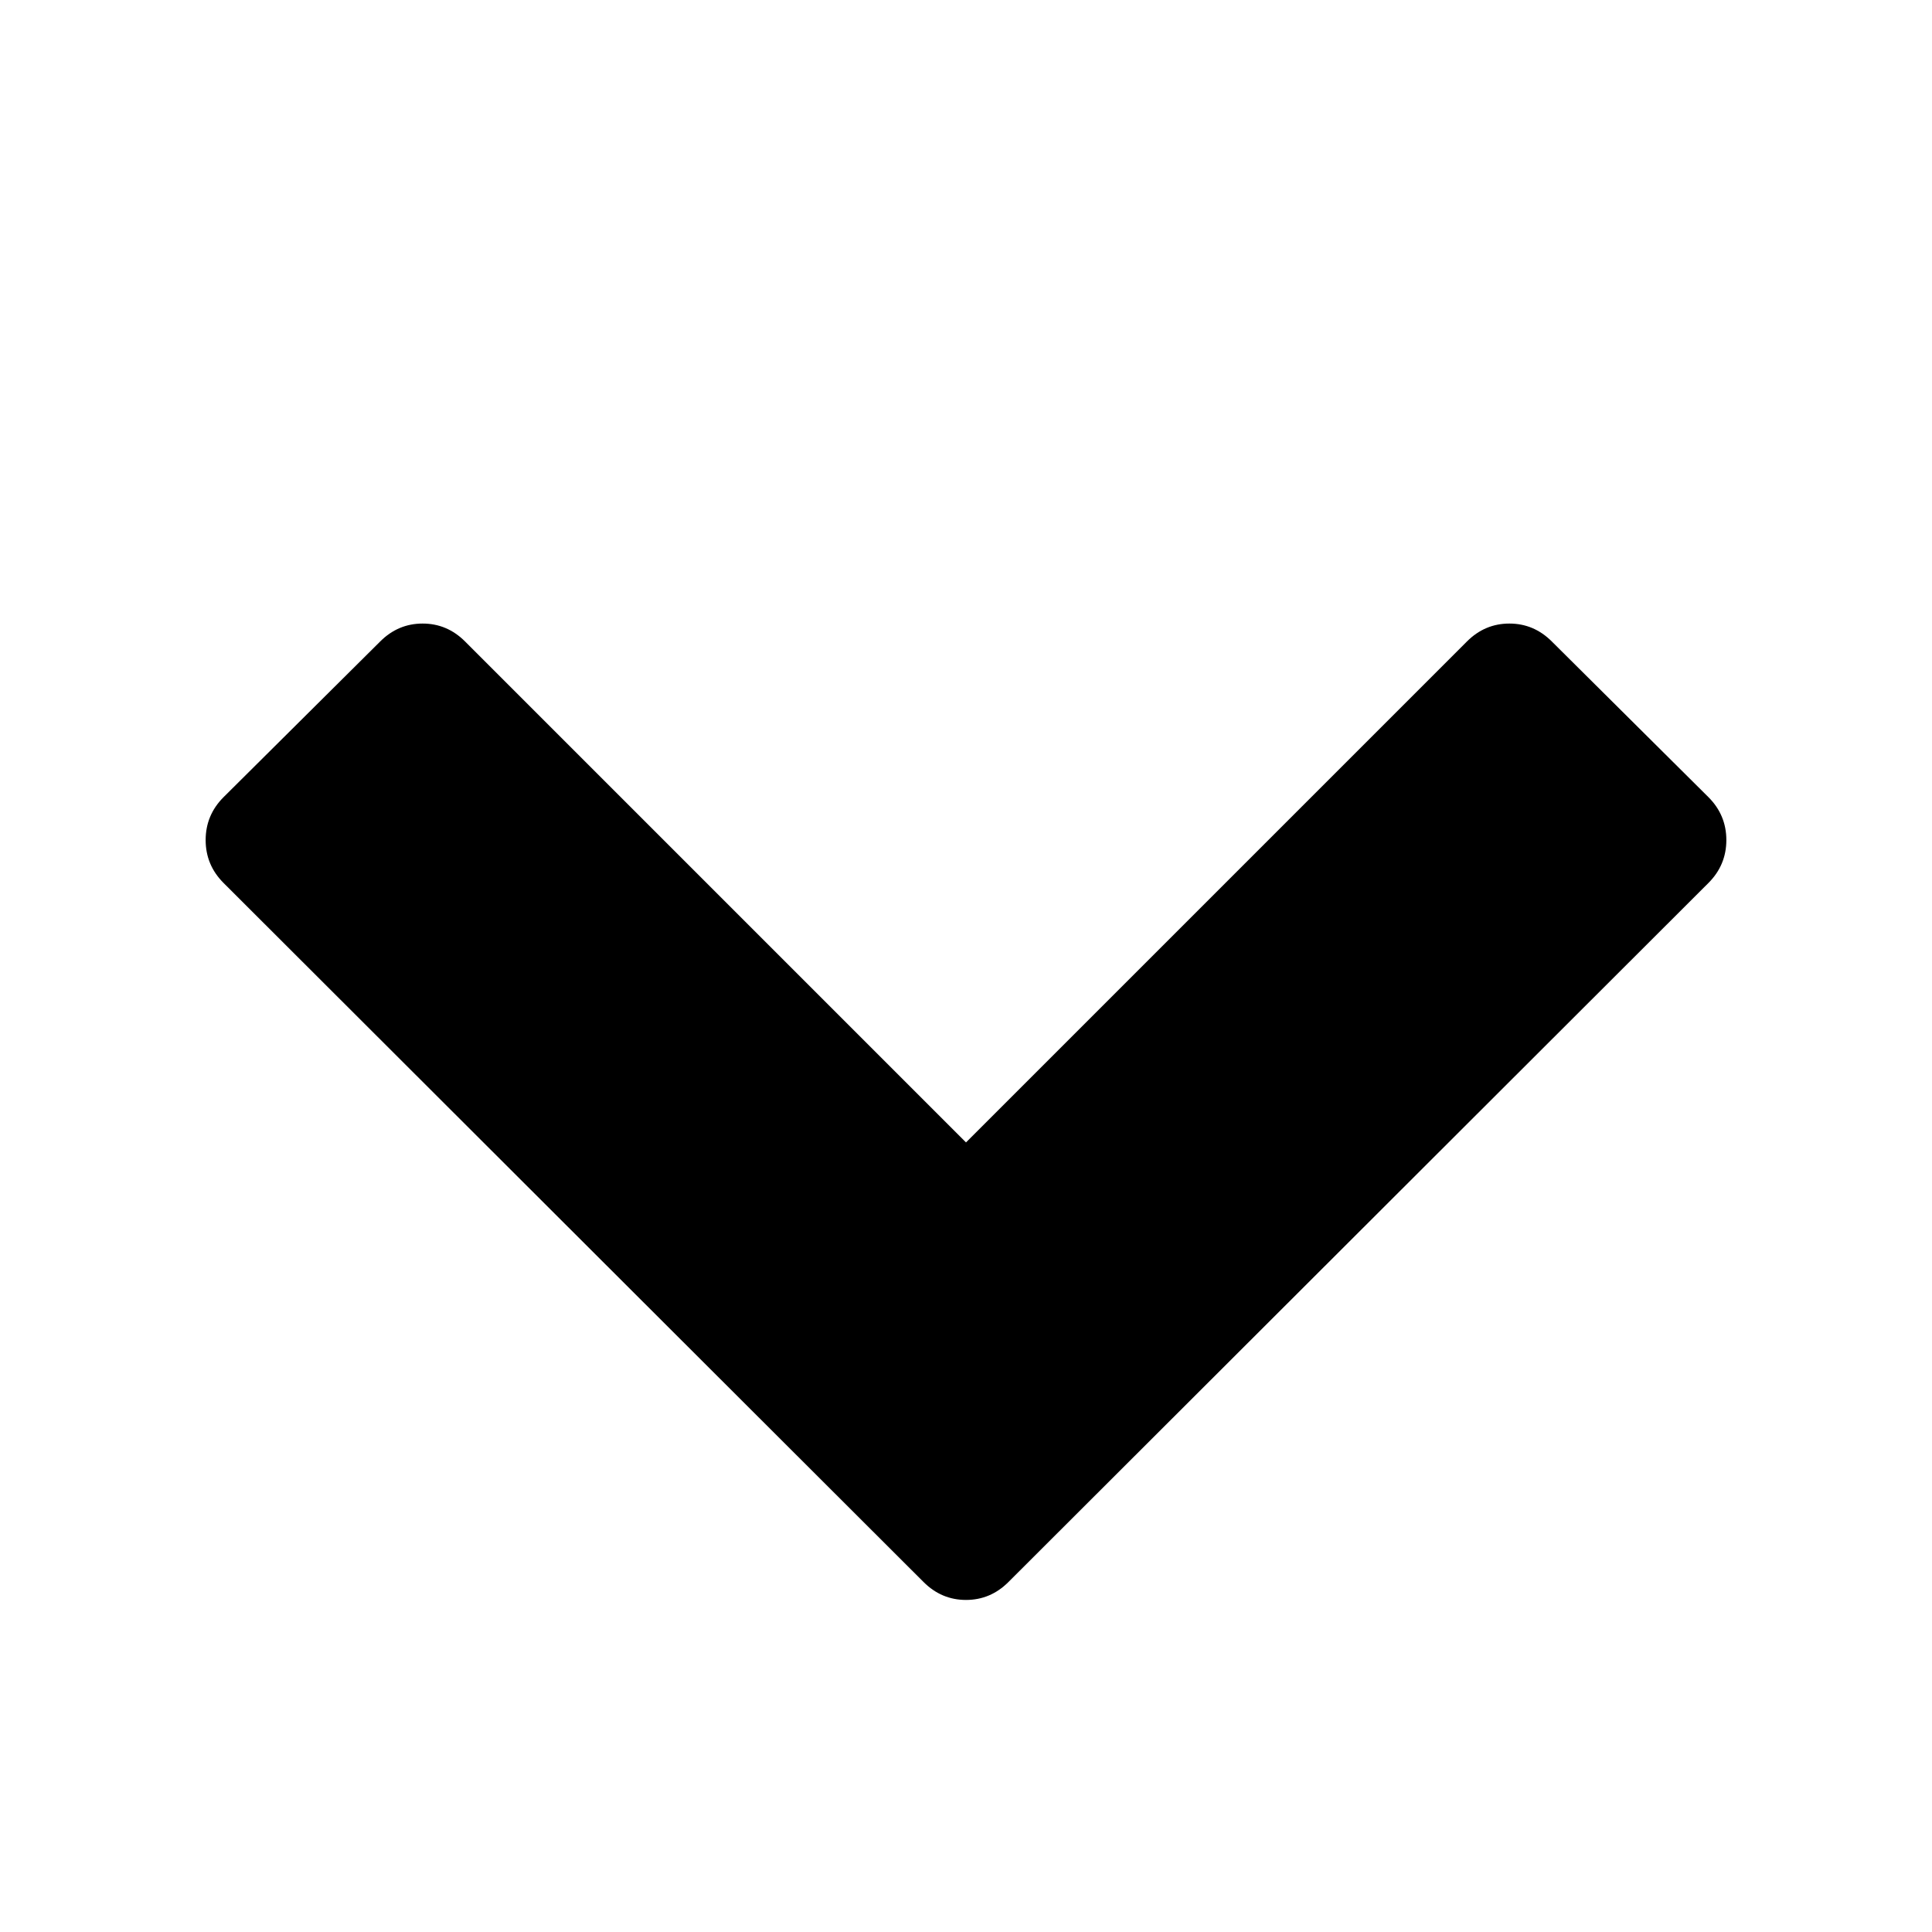
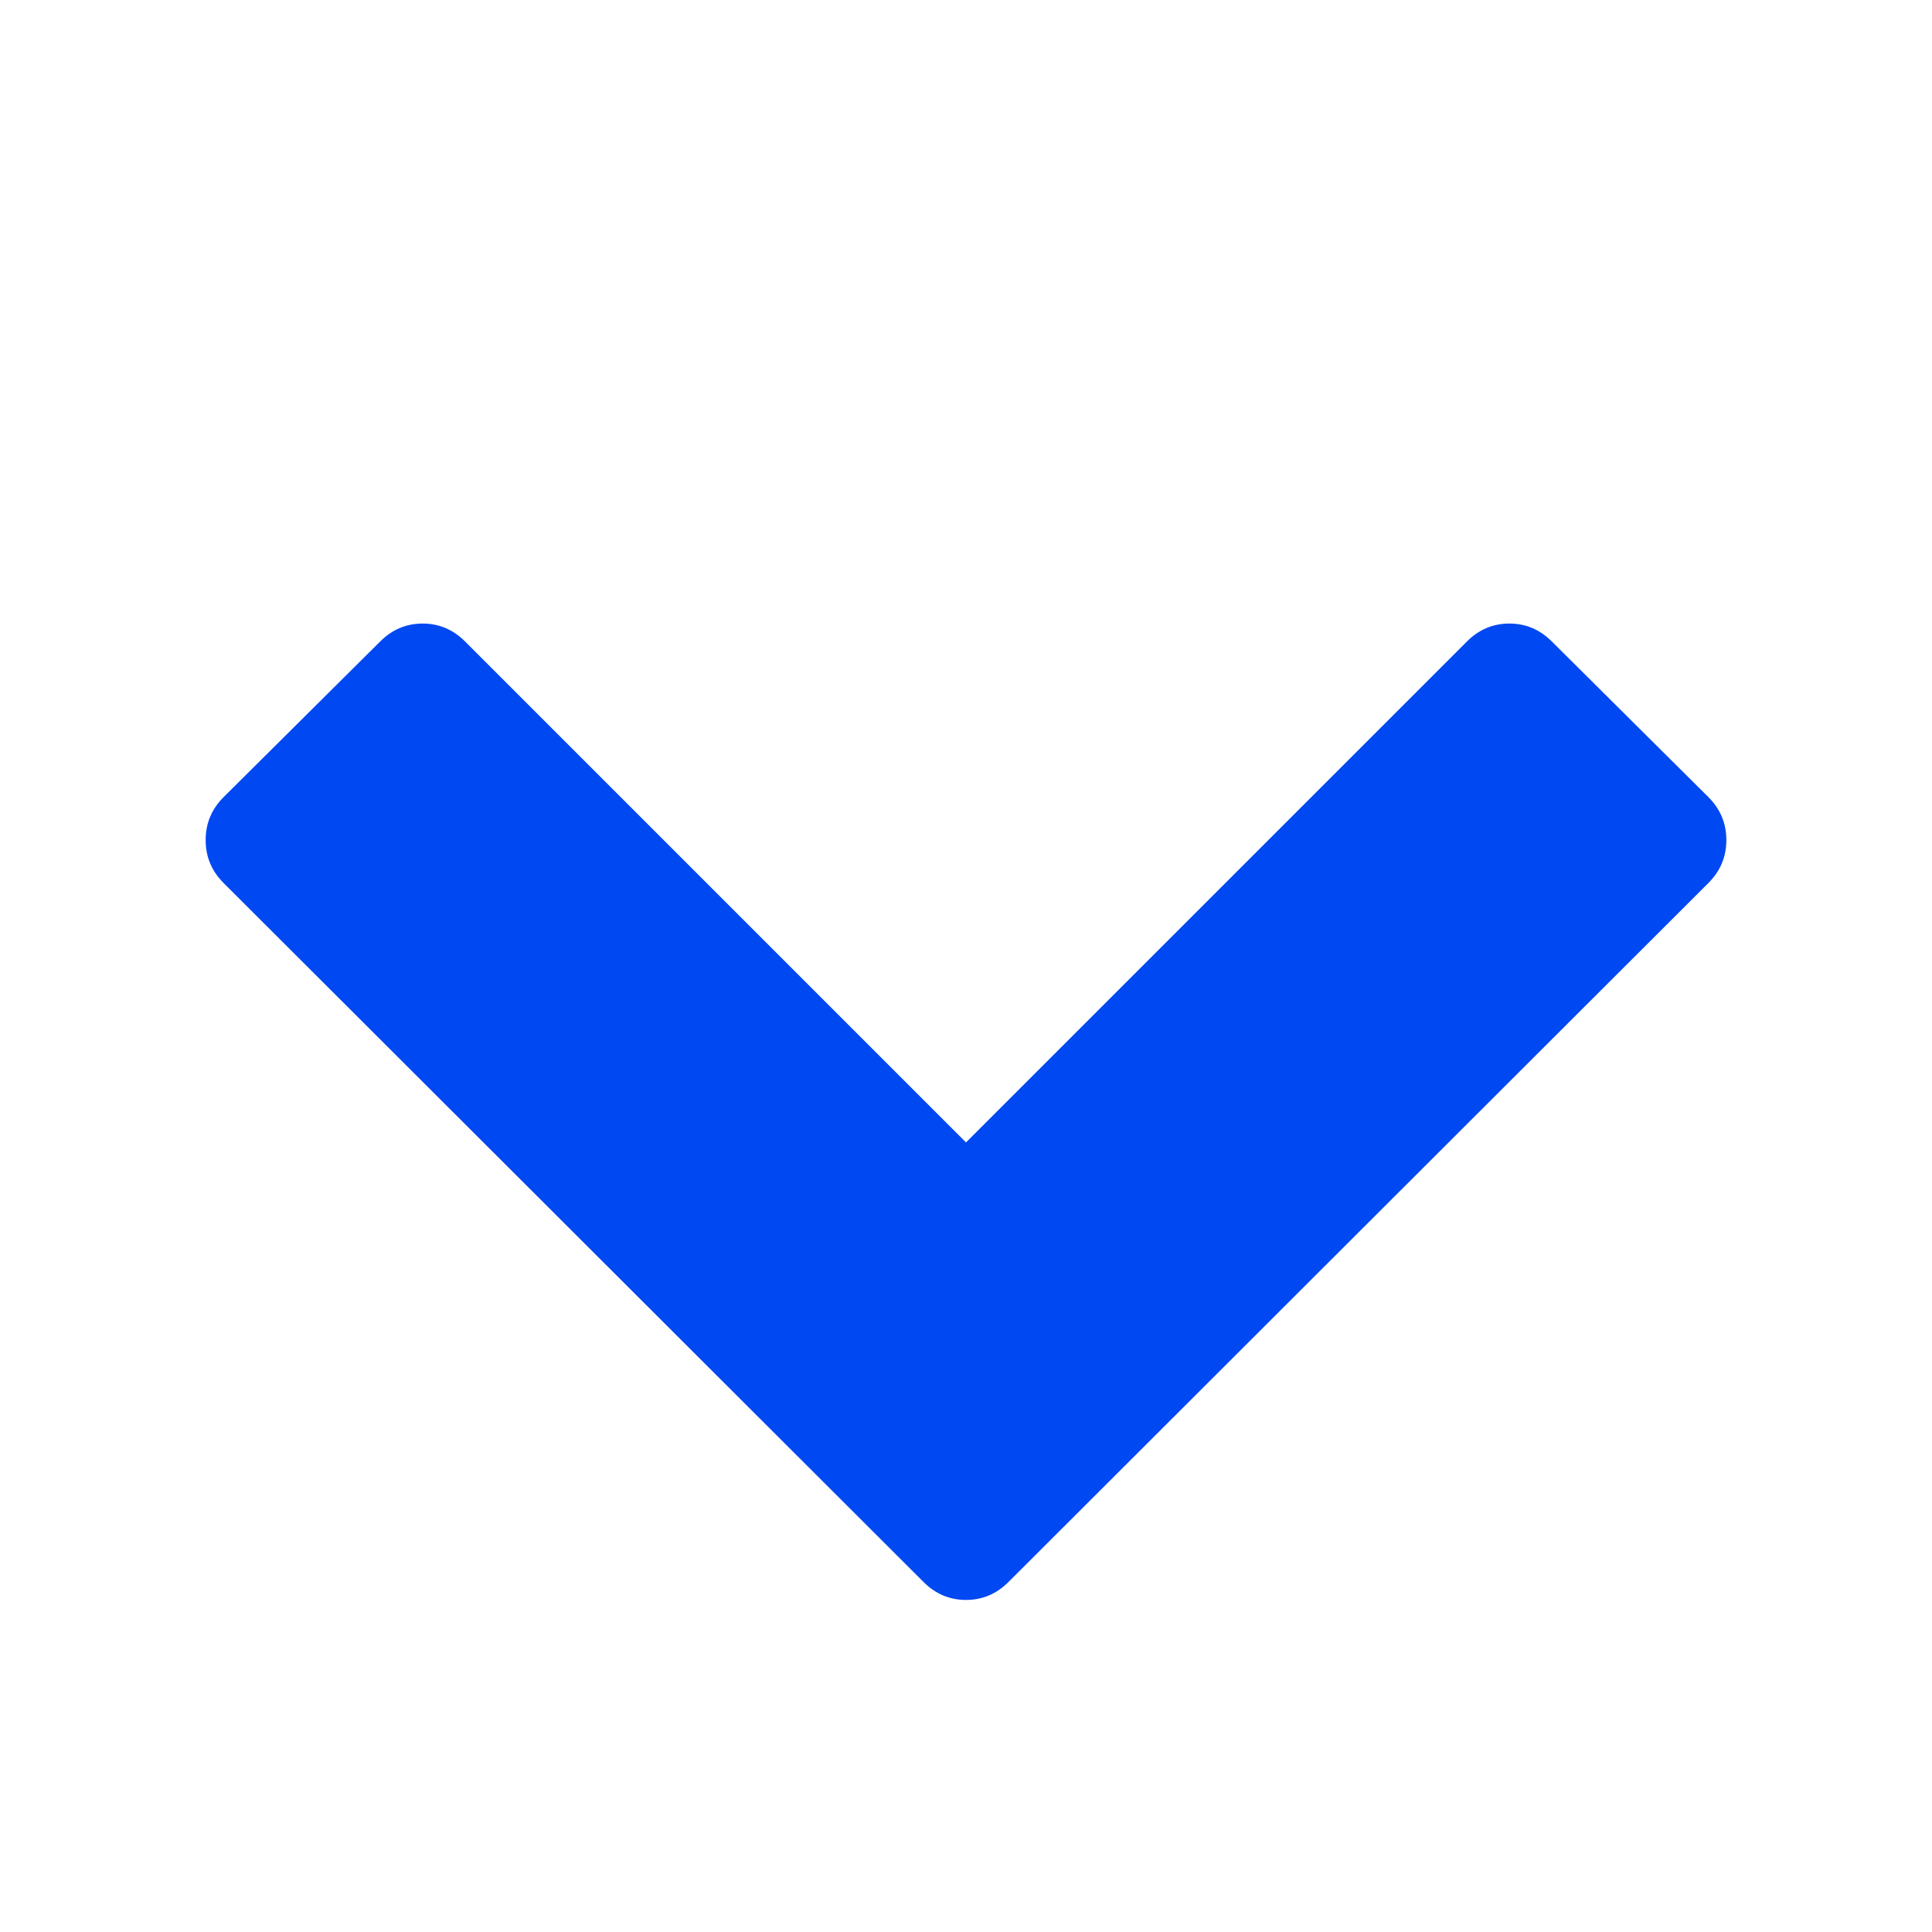
- <svg xmlns="http://www.w3.org/2000/svg" width="2048" height="2048" viewBox="0 0 2048 2048">
+ <svg xmlns="http://www.w3.org/2000/svg" width="18" height="18" fill="rgba(0, 72, 241, 1)" viewBox="0 0 2048 2048">
  <path d="M1811 936l-742 741q-19 19-45 19t-45-19l-742-741q-19-19-19-45.5t19-45.5l166-165q19-19 45-19t45 19l531 531 531-531q19-19 45-19t45 19l166 165q19 19 19 45.5t-19 45.5z" />
</svg>
